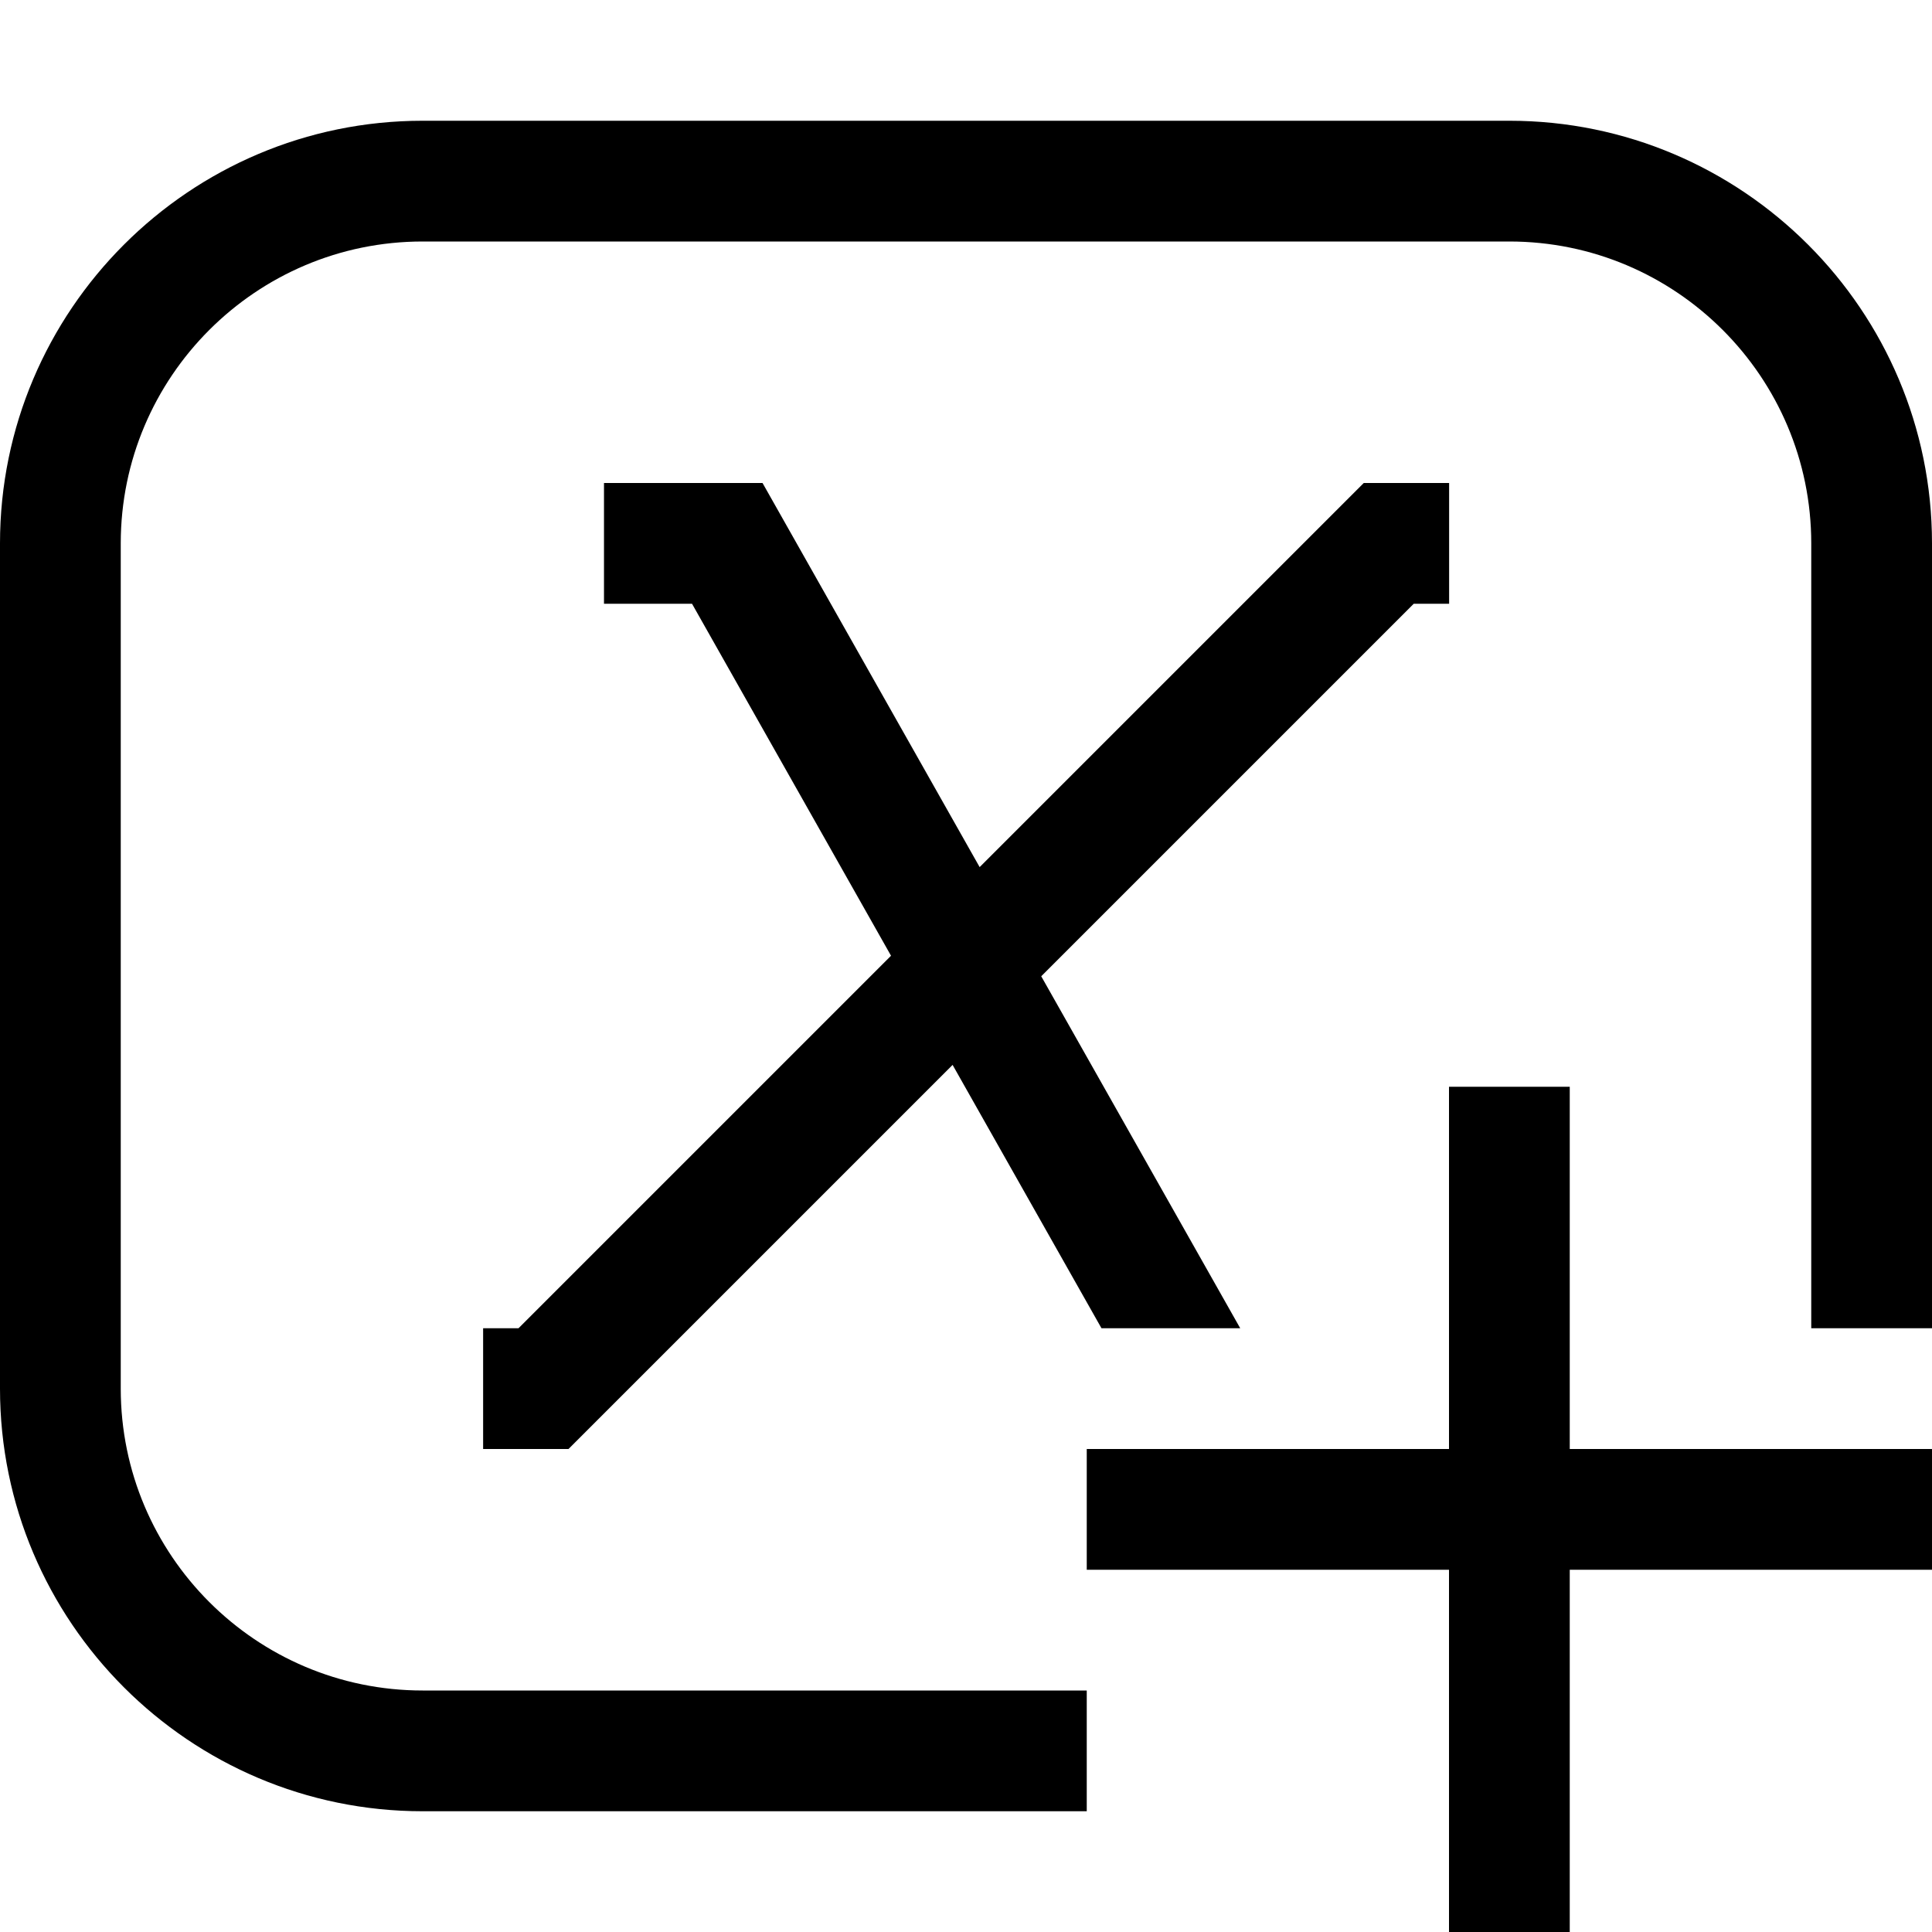
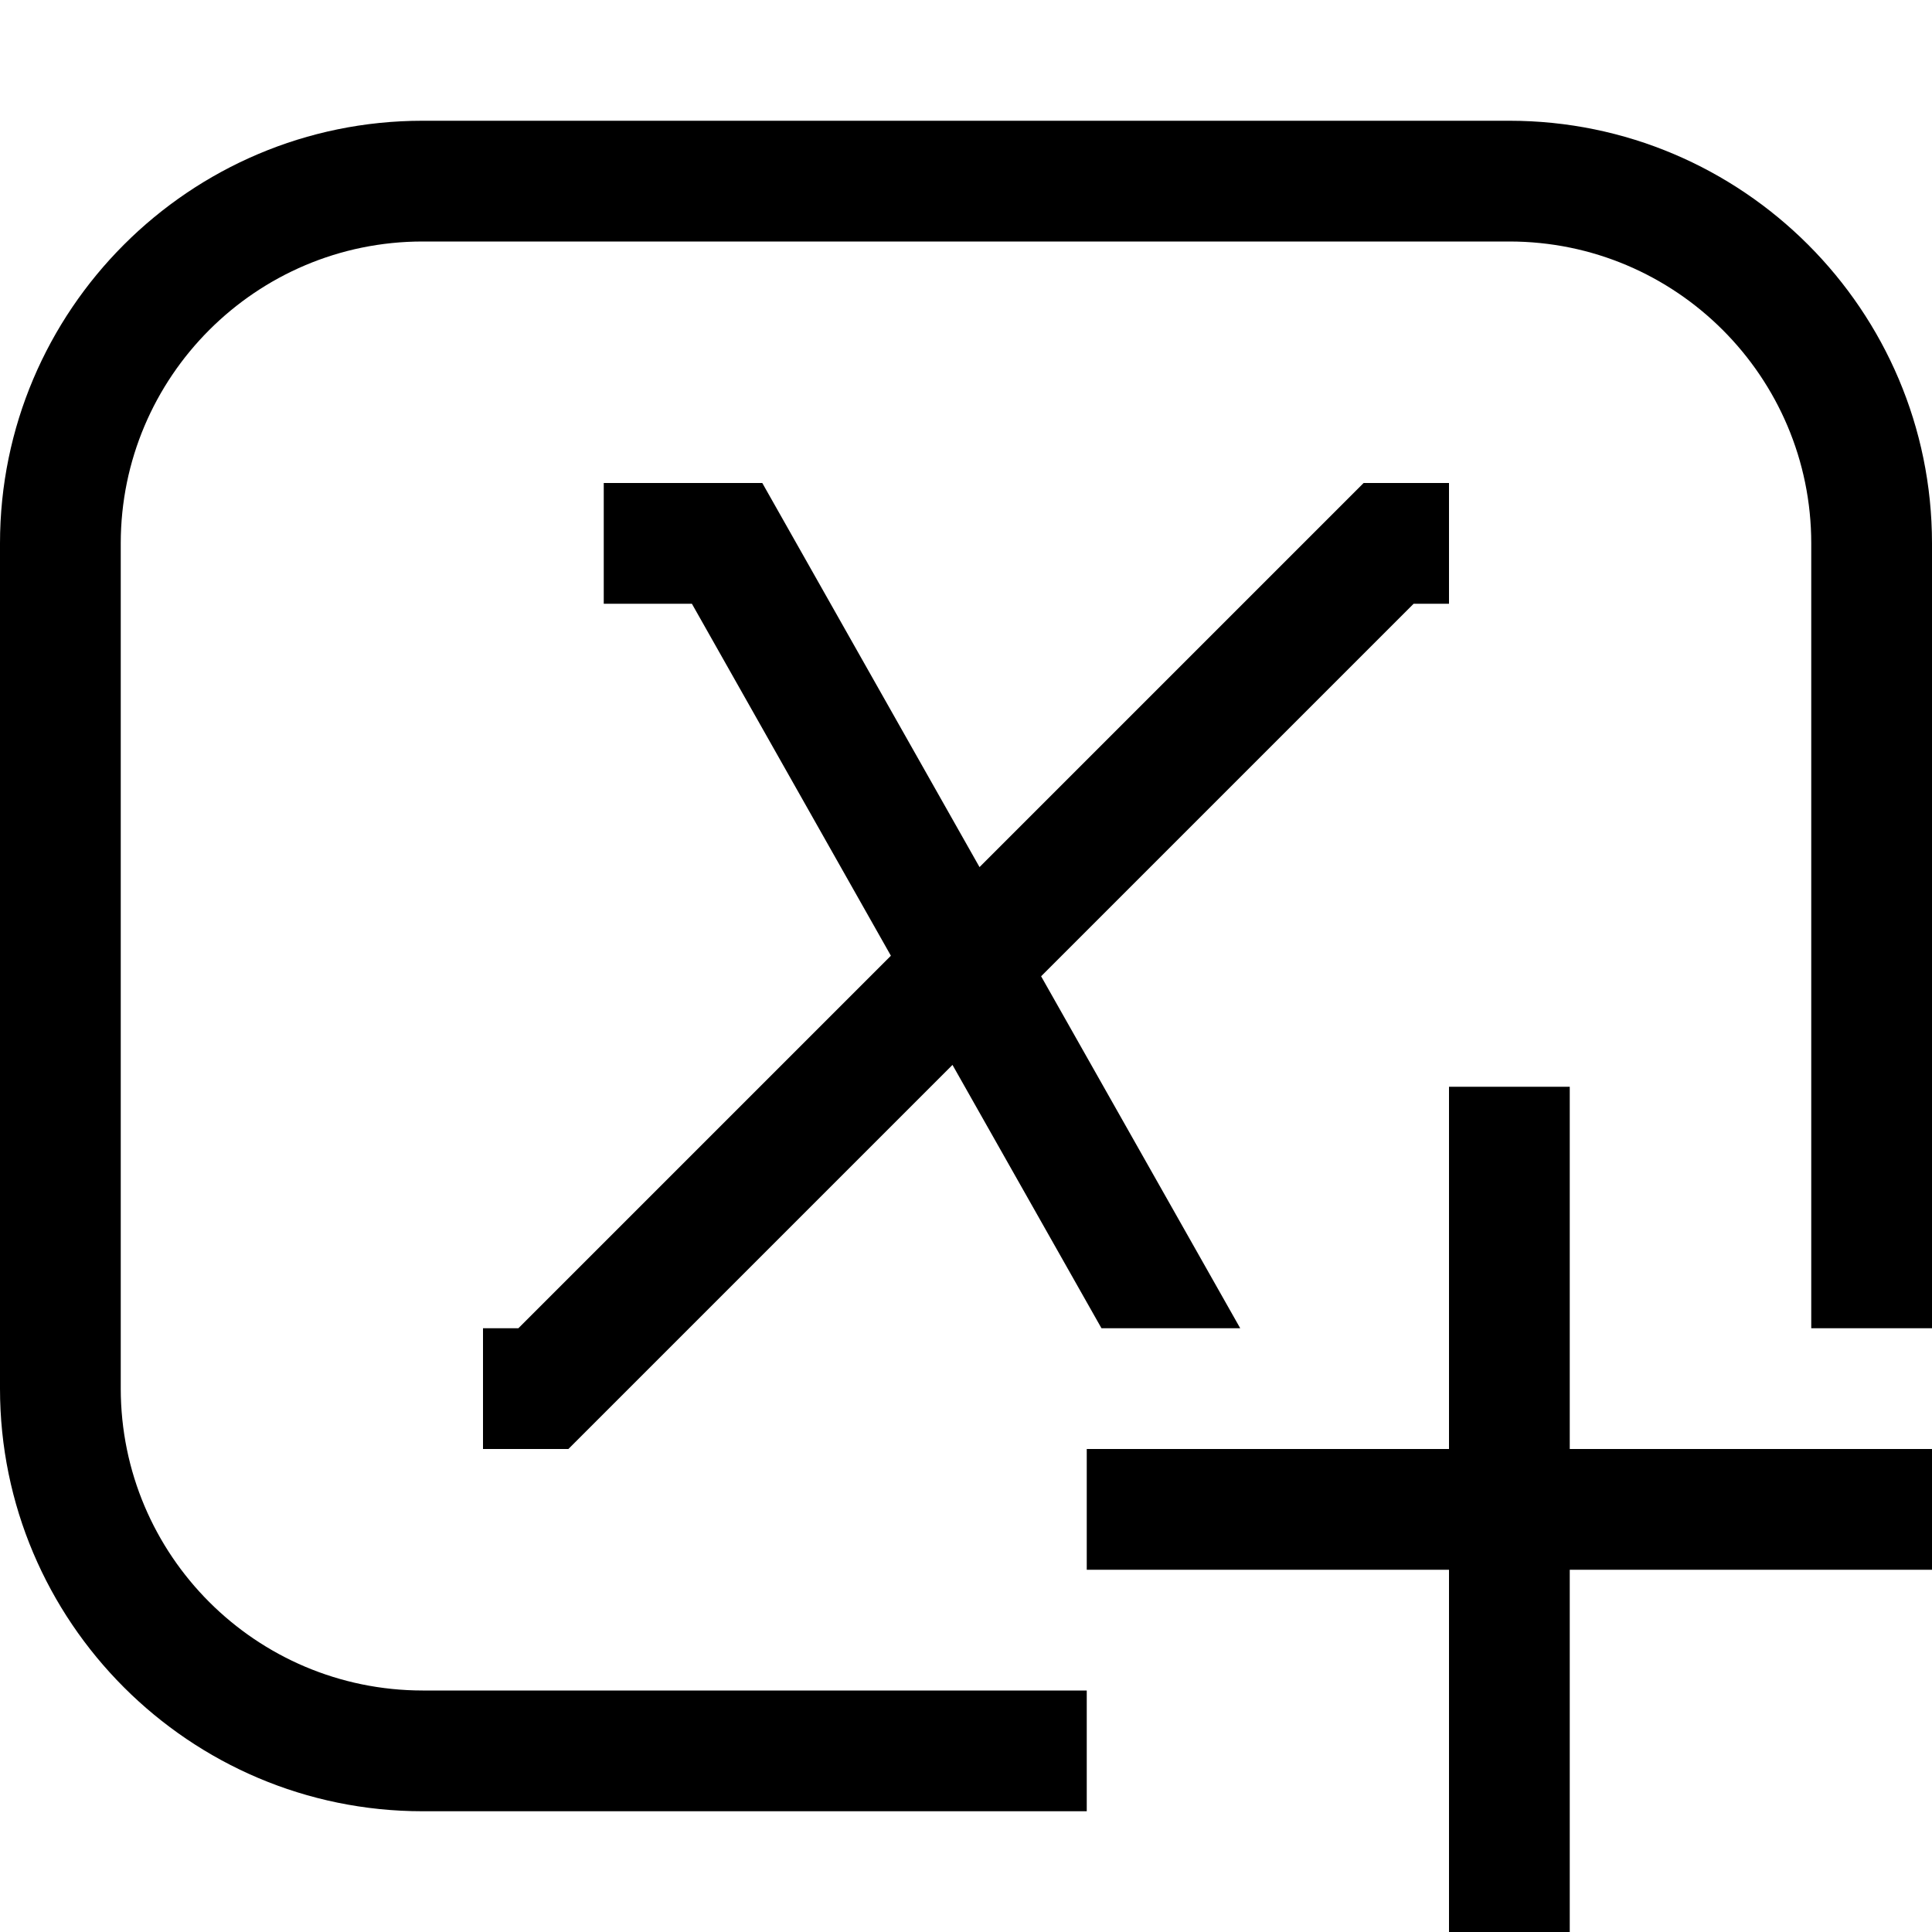
- <svg xmlns="http://www.w3.org/2000/svg" id="icons" viewBox="0 0 16 16">
-   <defs>
-     <style>.cls-1{fill:none;}</style>
-   </defs>
-   <path d="M10.271,11h-1.149l-1.233-2.181-3.181,3.181h-.707v-1h.293l3.085-3.085-1.648-2.915h-.729v-1h1.313l1.798,3.181,3.181-3.181h.707v1h-.293l-3.085,3.085,1.648,2.915ZM12.5,1H3.5C1.57,1,0,2.57,0,4.5v7c0,1.93,1.57,3.5,3.5,3.5h5.5v-1H3.5c-1.379,0-2.5-1.121-2.5-2.5v-7c0-1.379,1.121-2.5,2.5-2.5h9c1.379,0,2.5,1.121,2.5,2.5v6.5h1v-6.5c0-1.93-1.57-3.5-3.5-3.5ZM13,9h-1v3h-3v1h3v3h1v-3h3v-1h-3v-3Z" />
-   <rect class="cls-1" width="16" height="16" />
+ <svg xmlns="http://www.w3.org/2000/svg" viewBox="0 0 16 16">
+   <path d="M10.27 11H9.122L7.888 8.819 4.707 12H4v-1h.293l3.085-3.085L5.73 5H5V4h1.313l1.799 3.181L11.293 4H12v1h-.293L8.622 8.085 10.271 11zM12.5 1h-9C1.57 1 0 2.57 0 4.5v7C0 13.43 1.57 15 3.5 15H9v-1H3.5A2.502 2.502 0 0 1 1 11.5v-7C1 3.121 2.121 2 3.5 2h9C13.879 2 15 3.121 15 4.5V11h1V4.5C16 2.57 14.43 1 12.5 1zm.5 8h-1v3H9v1h3v3h1v-3h3v-1h-3V9z" />
+   <path fill="none" d="M0 0h16v16H0z" />
</svg>
